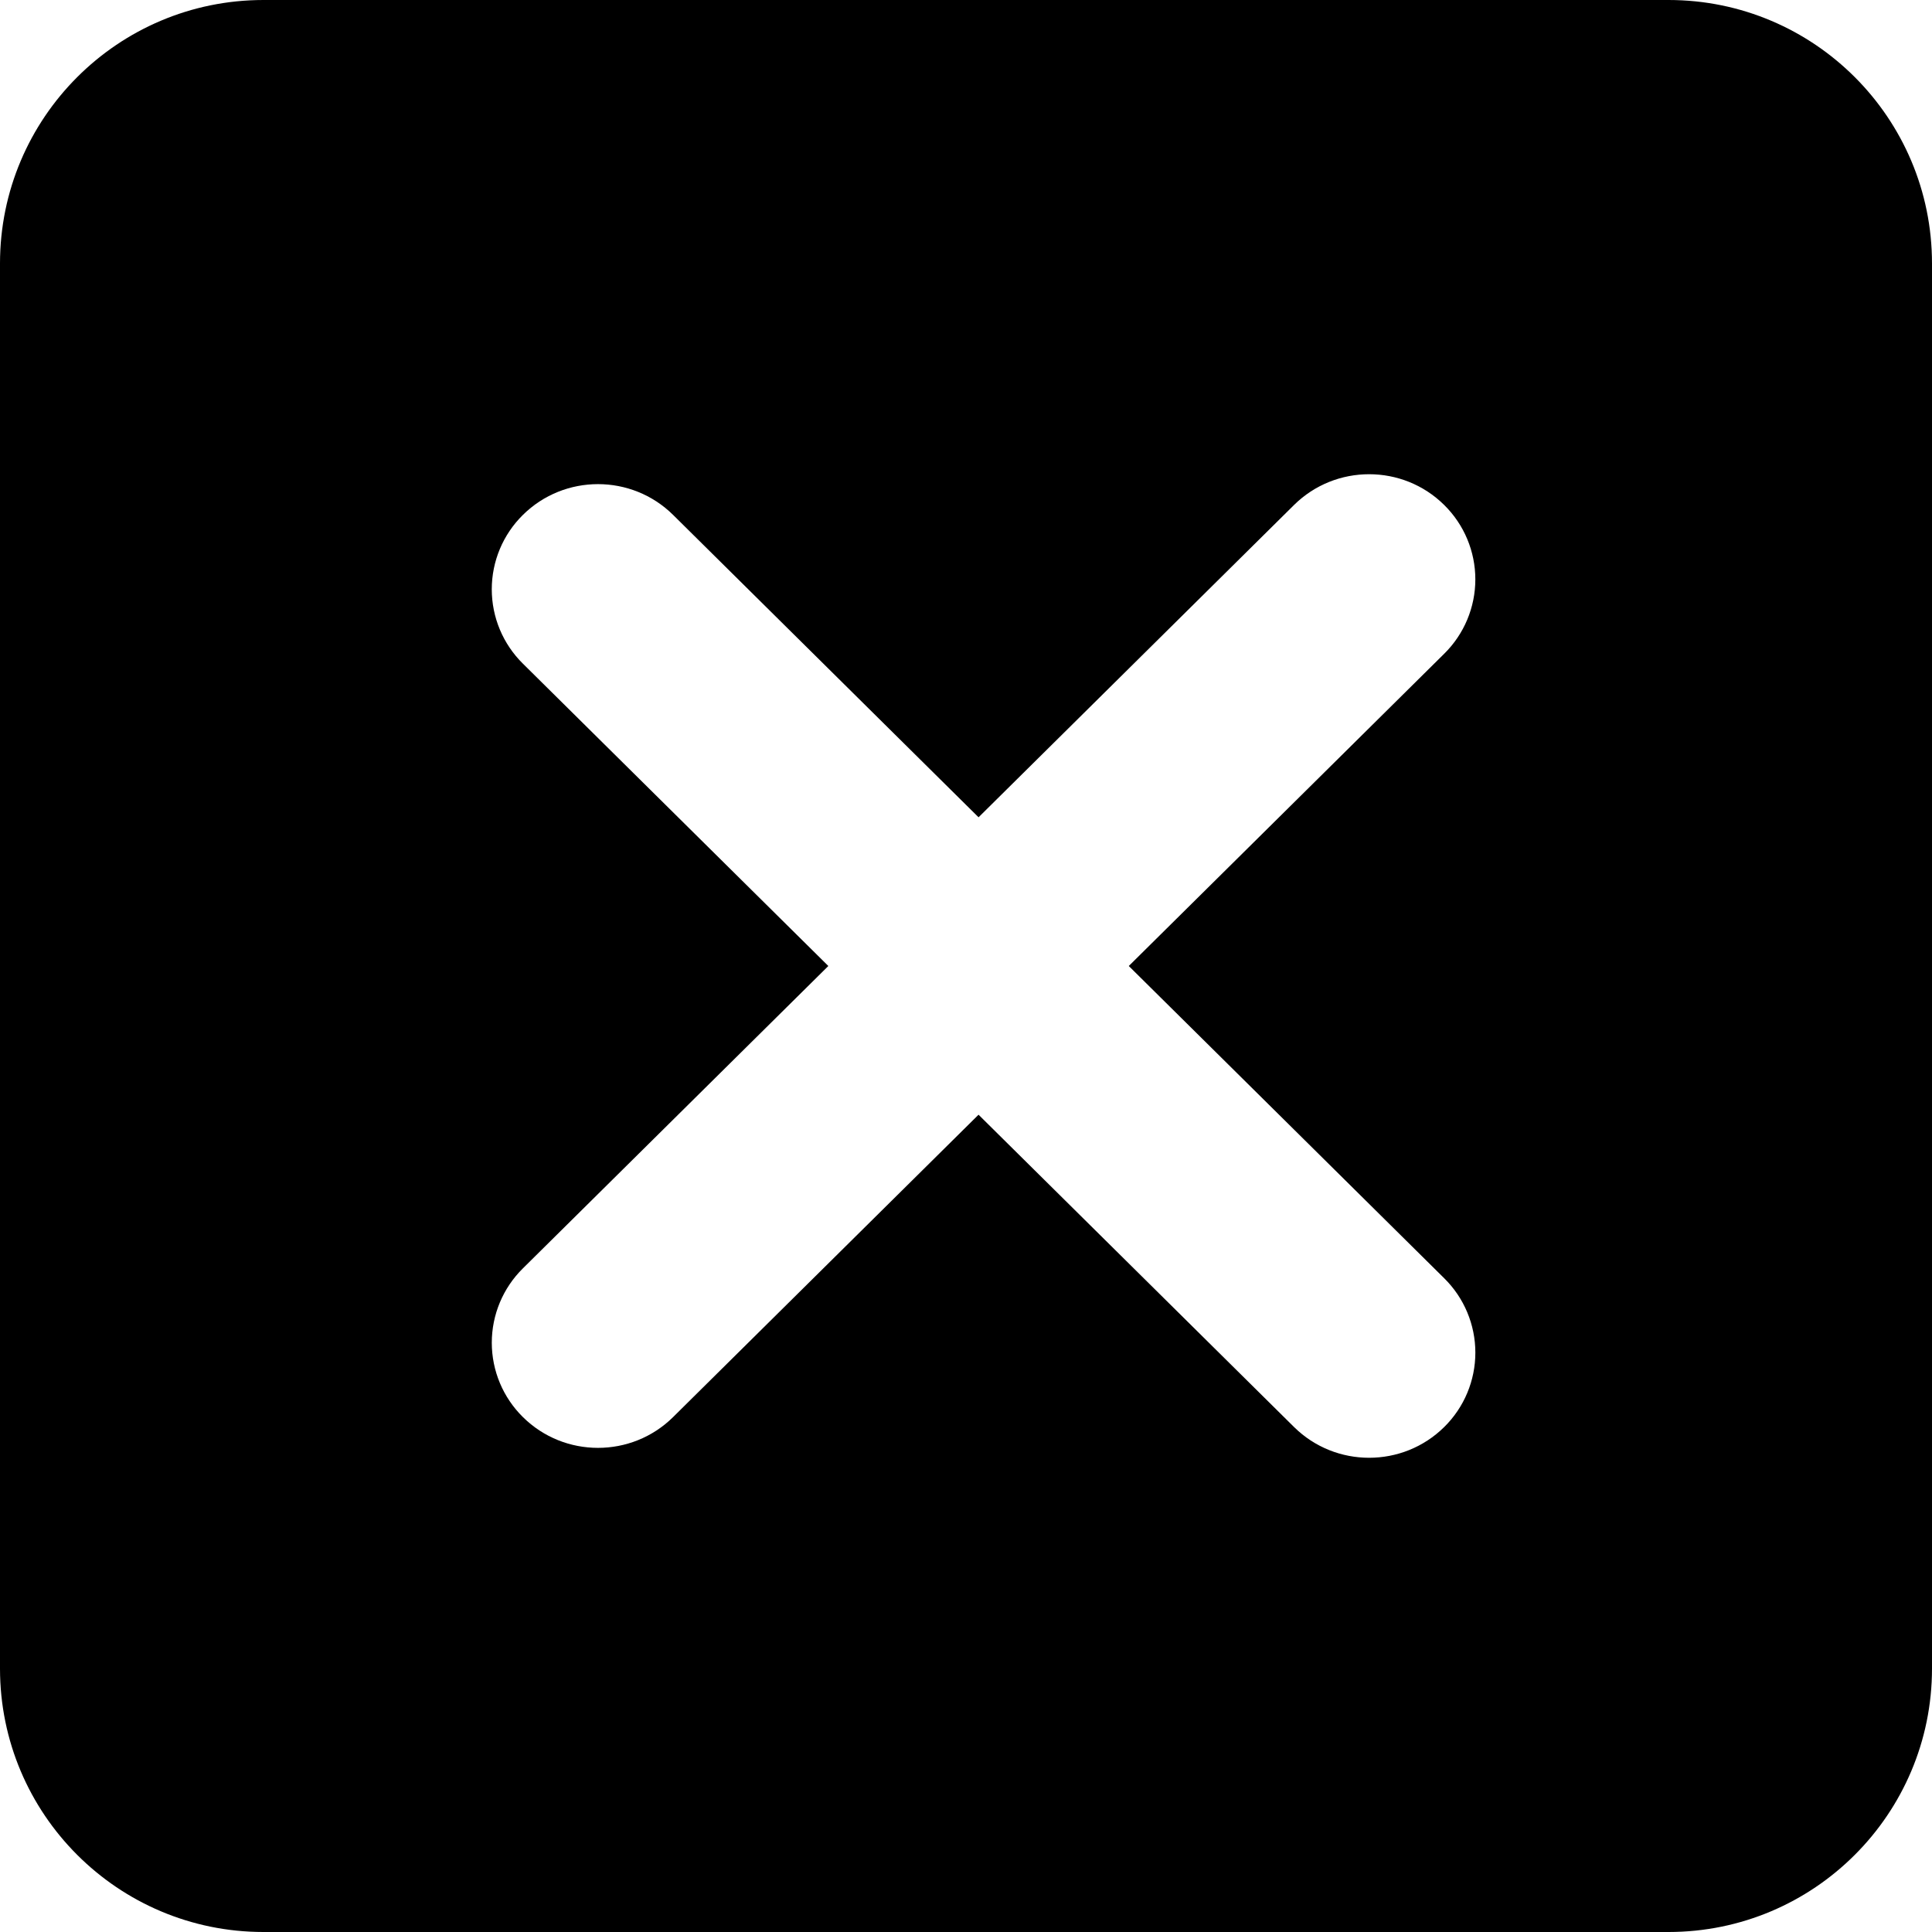
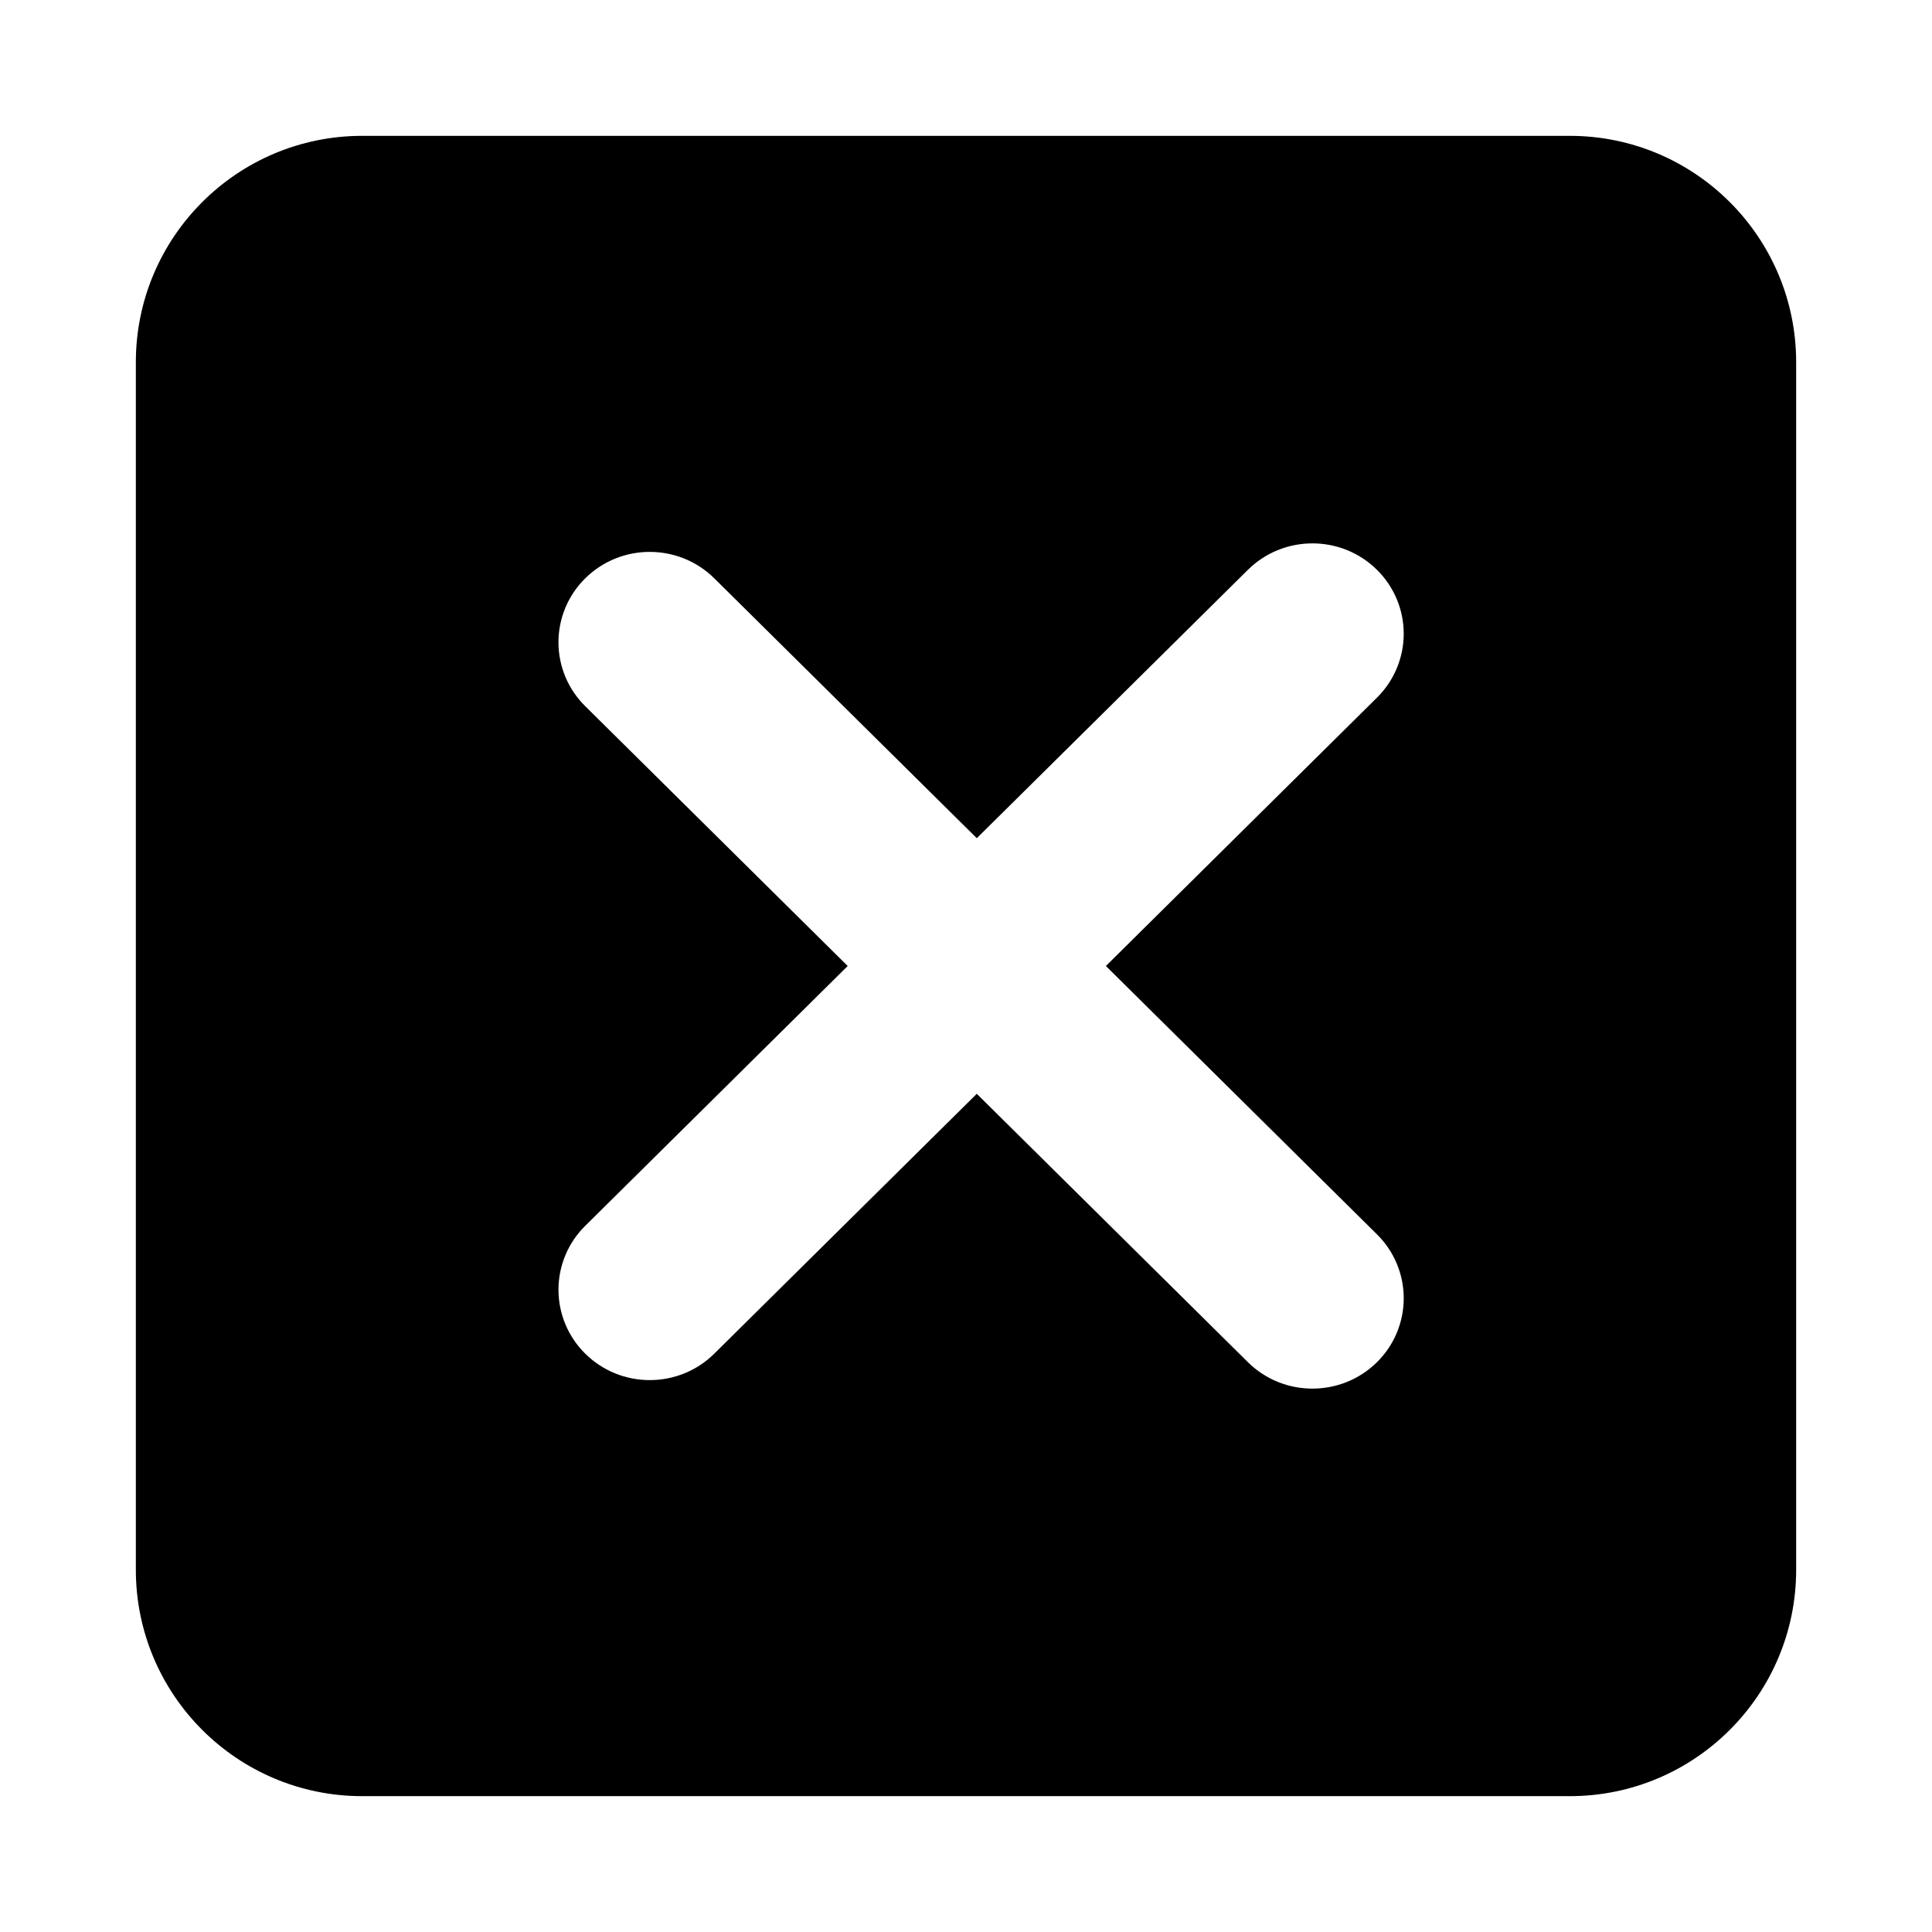
- <svg xmlns="http://www.w3.org/2000/svg" width="110" height="110">
-   <path d="M15 0h80c8.284 0 15 6.716 15 15v80c0 8.284-6.716 15-15 15H15c-8.284 0-15-6.716-15-15V15C0 6.716 6.716 0 15 0zm49.268 55l17.96-17.78a5.944 5.944 0 0 0 0-8.467c-2.361-2.337-6.19-2.337-8.552 0l-17.961 17.78-17.39-17.215c-2.363-2.338-6.192-2.338-8.554 0a5.944 5.944 0 0 0 0 8.467L47.162 55l-17.39 17.215a5.944 5.944 0 0 0 0 8.467c2.361 2.338 6.19 2.338 8.552 0l17.39-17.215 17.962 17.78c2.362 2.337 6.19 2.337 8.553 0a5.944 5.944 0 0 0 0-8.467L64.268 55z" fill="#000" fill-rule="evenodd" />
+ <svg xmlns="http://www.w3.org/2000/svg" width="128" height="128">
+   <path d="M24 9h80c8.284 0 15 6.716 15 15v80c0 8.284-6.716 15-15 15H24c-8.284 0-15-6.716-15-15V24c0-8.284 6.716-15 15-15zm49.268 55l17.96-17.78a5.944 5.944 0 0 0 0-8.467c-2.361-2.337-6.19-2.337-8.552 0l-17.961 17.78-17.39-17.215c-2.363-2.338-6.192-2.338-8.554 0a5.944 5.944 0 0 0 0 8.467L56.162 64l-17.39 17.215a5.944 5.944 0 0 0 0 8.467c2.361 2.338 6.19 2.338 8.552 0l17.39-17.215 17.962 17.78c2.362 2.337 6.19 2.337 8.553 0a5.944 5.944 0 0 0 0-8.467L73.268 64z" fill="#000" fill-rule="evenodd" />
</svg>
